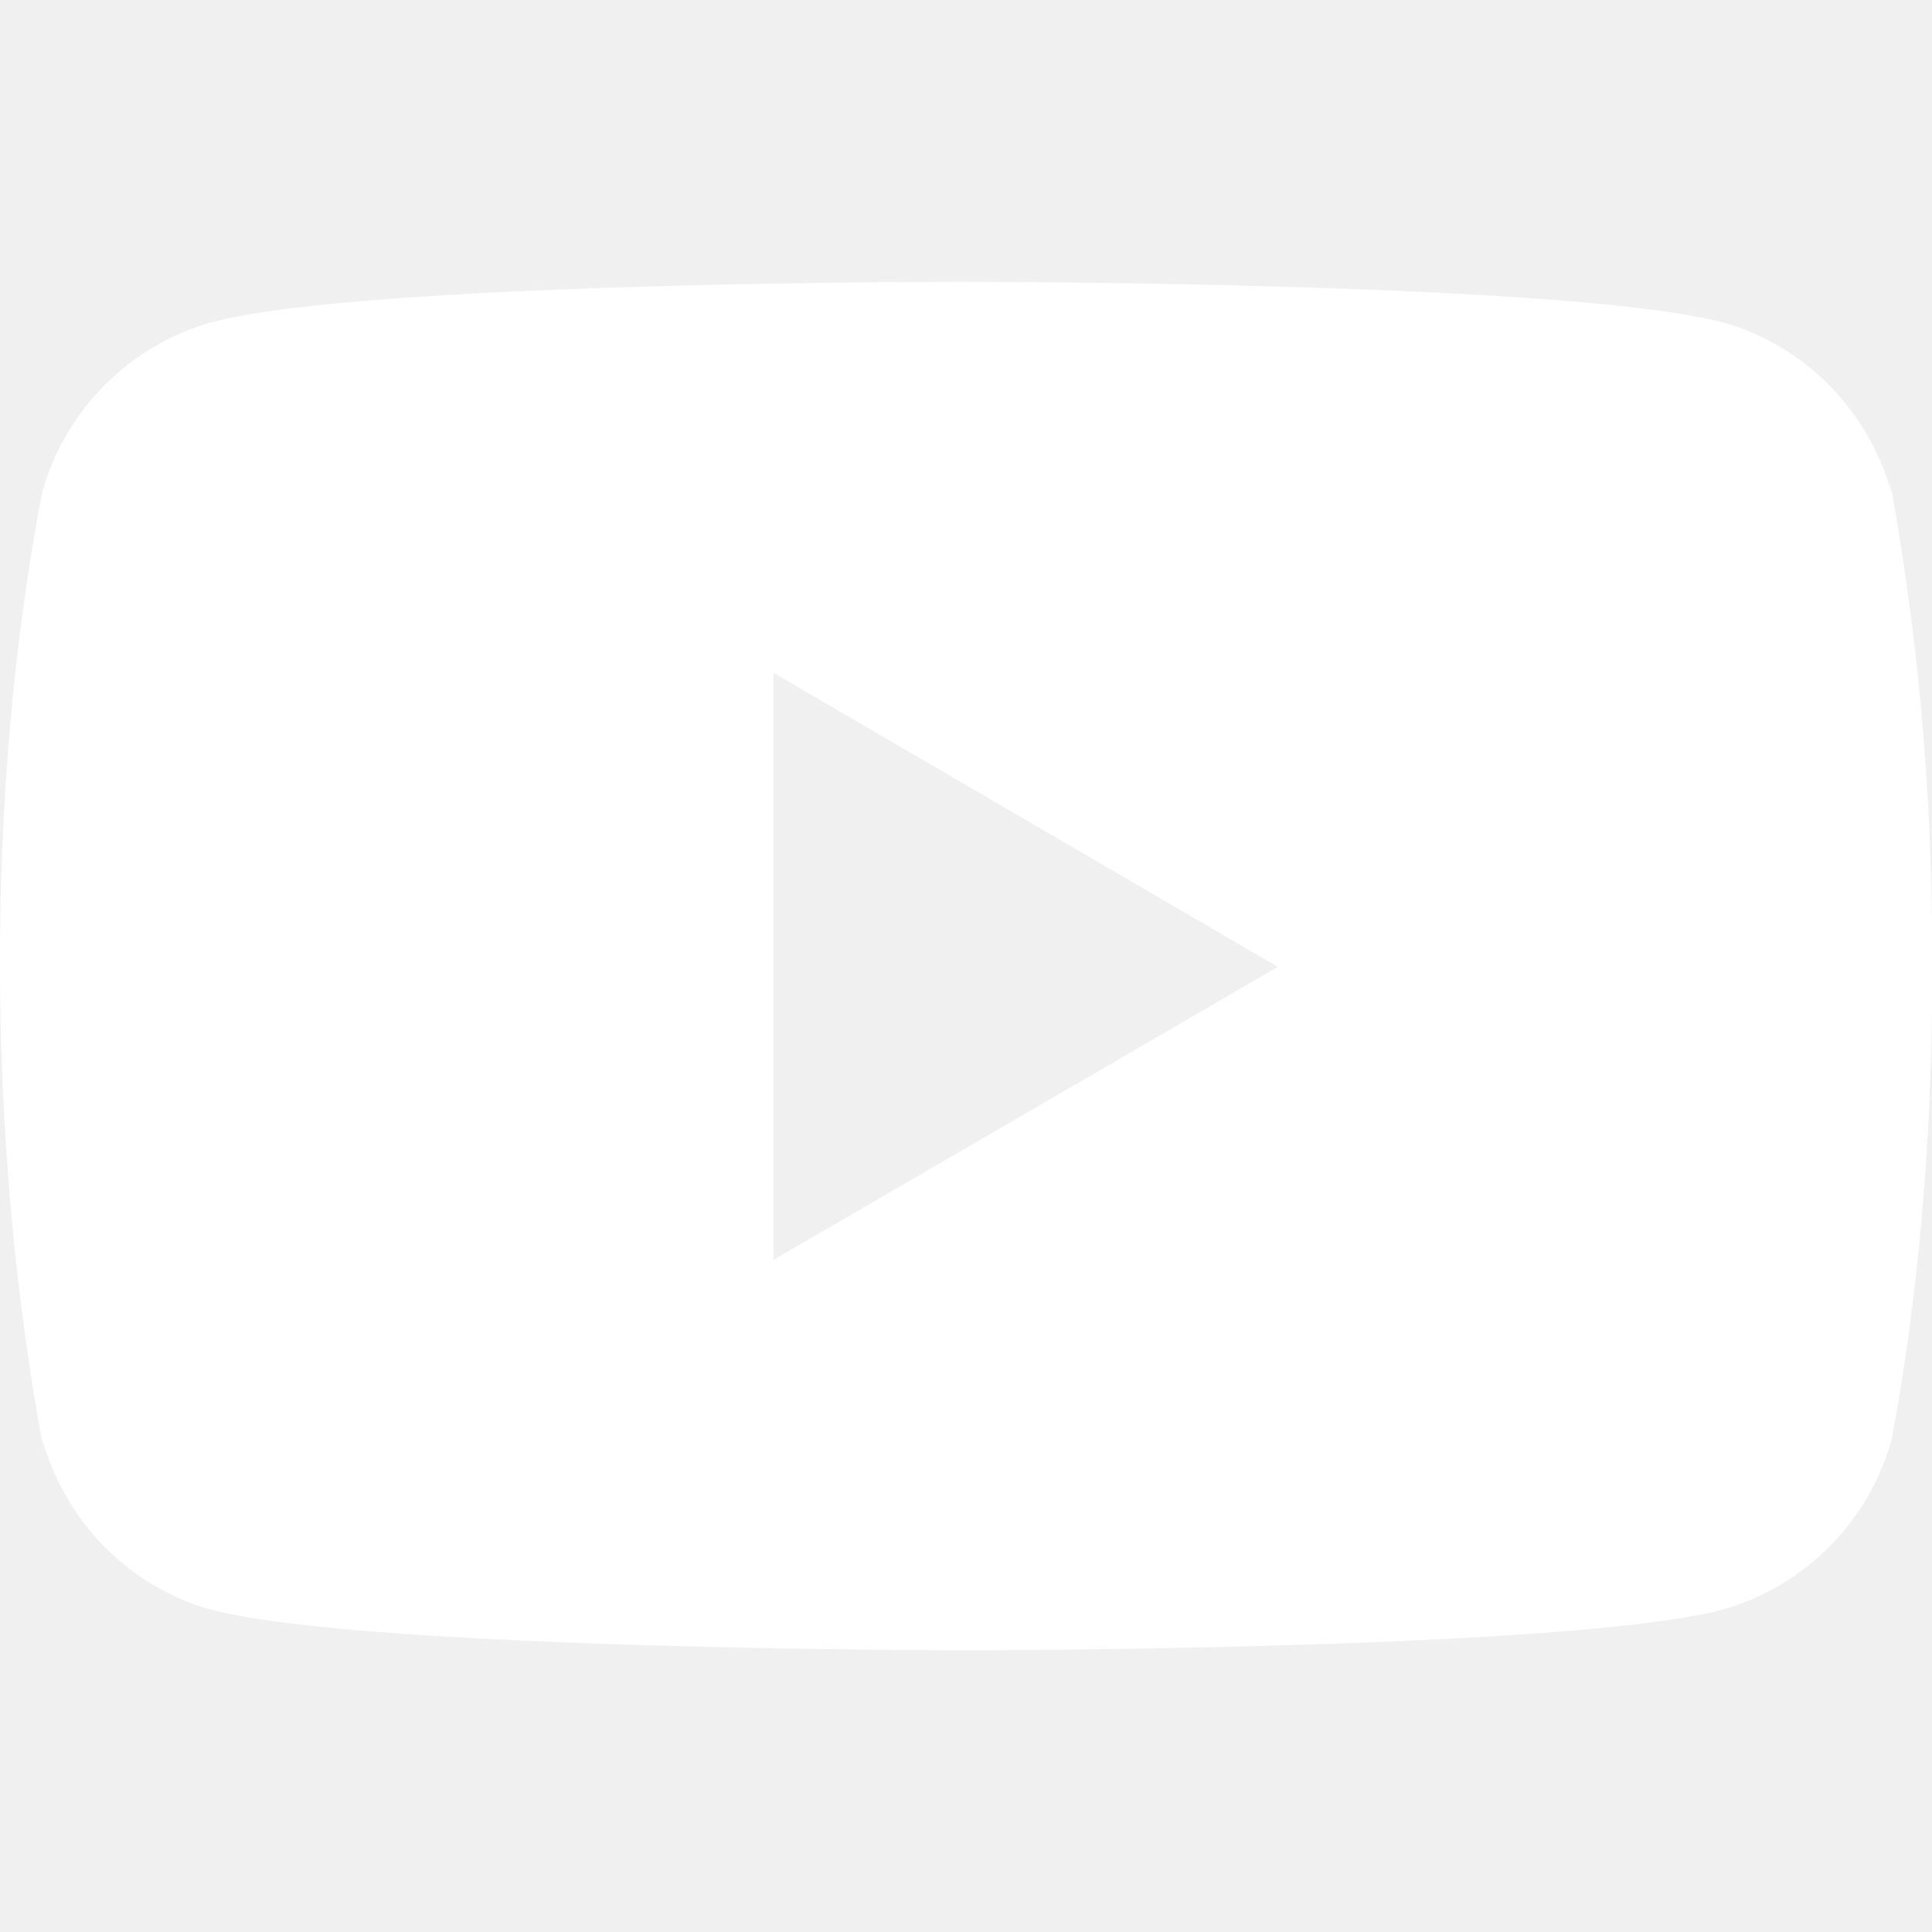
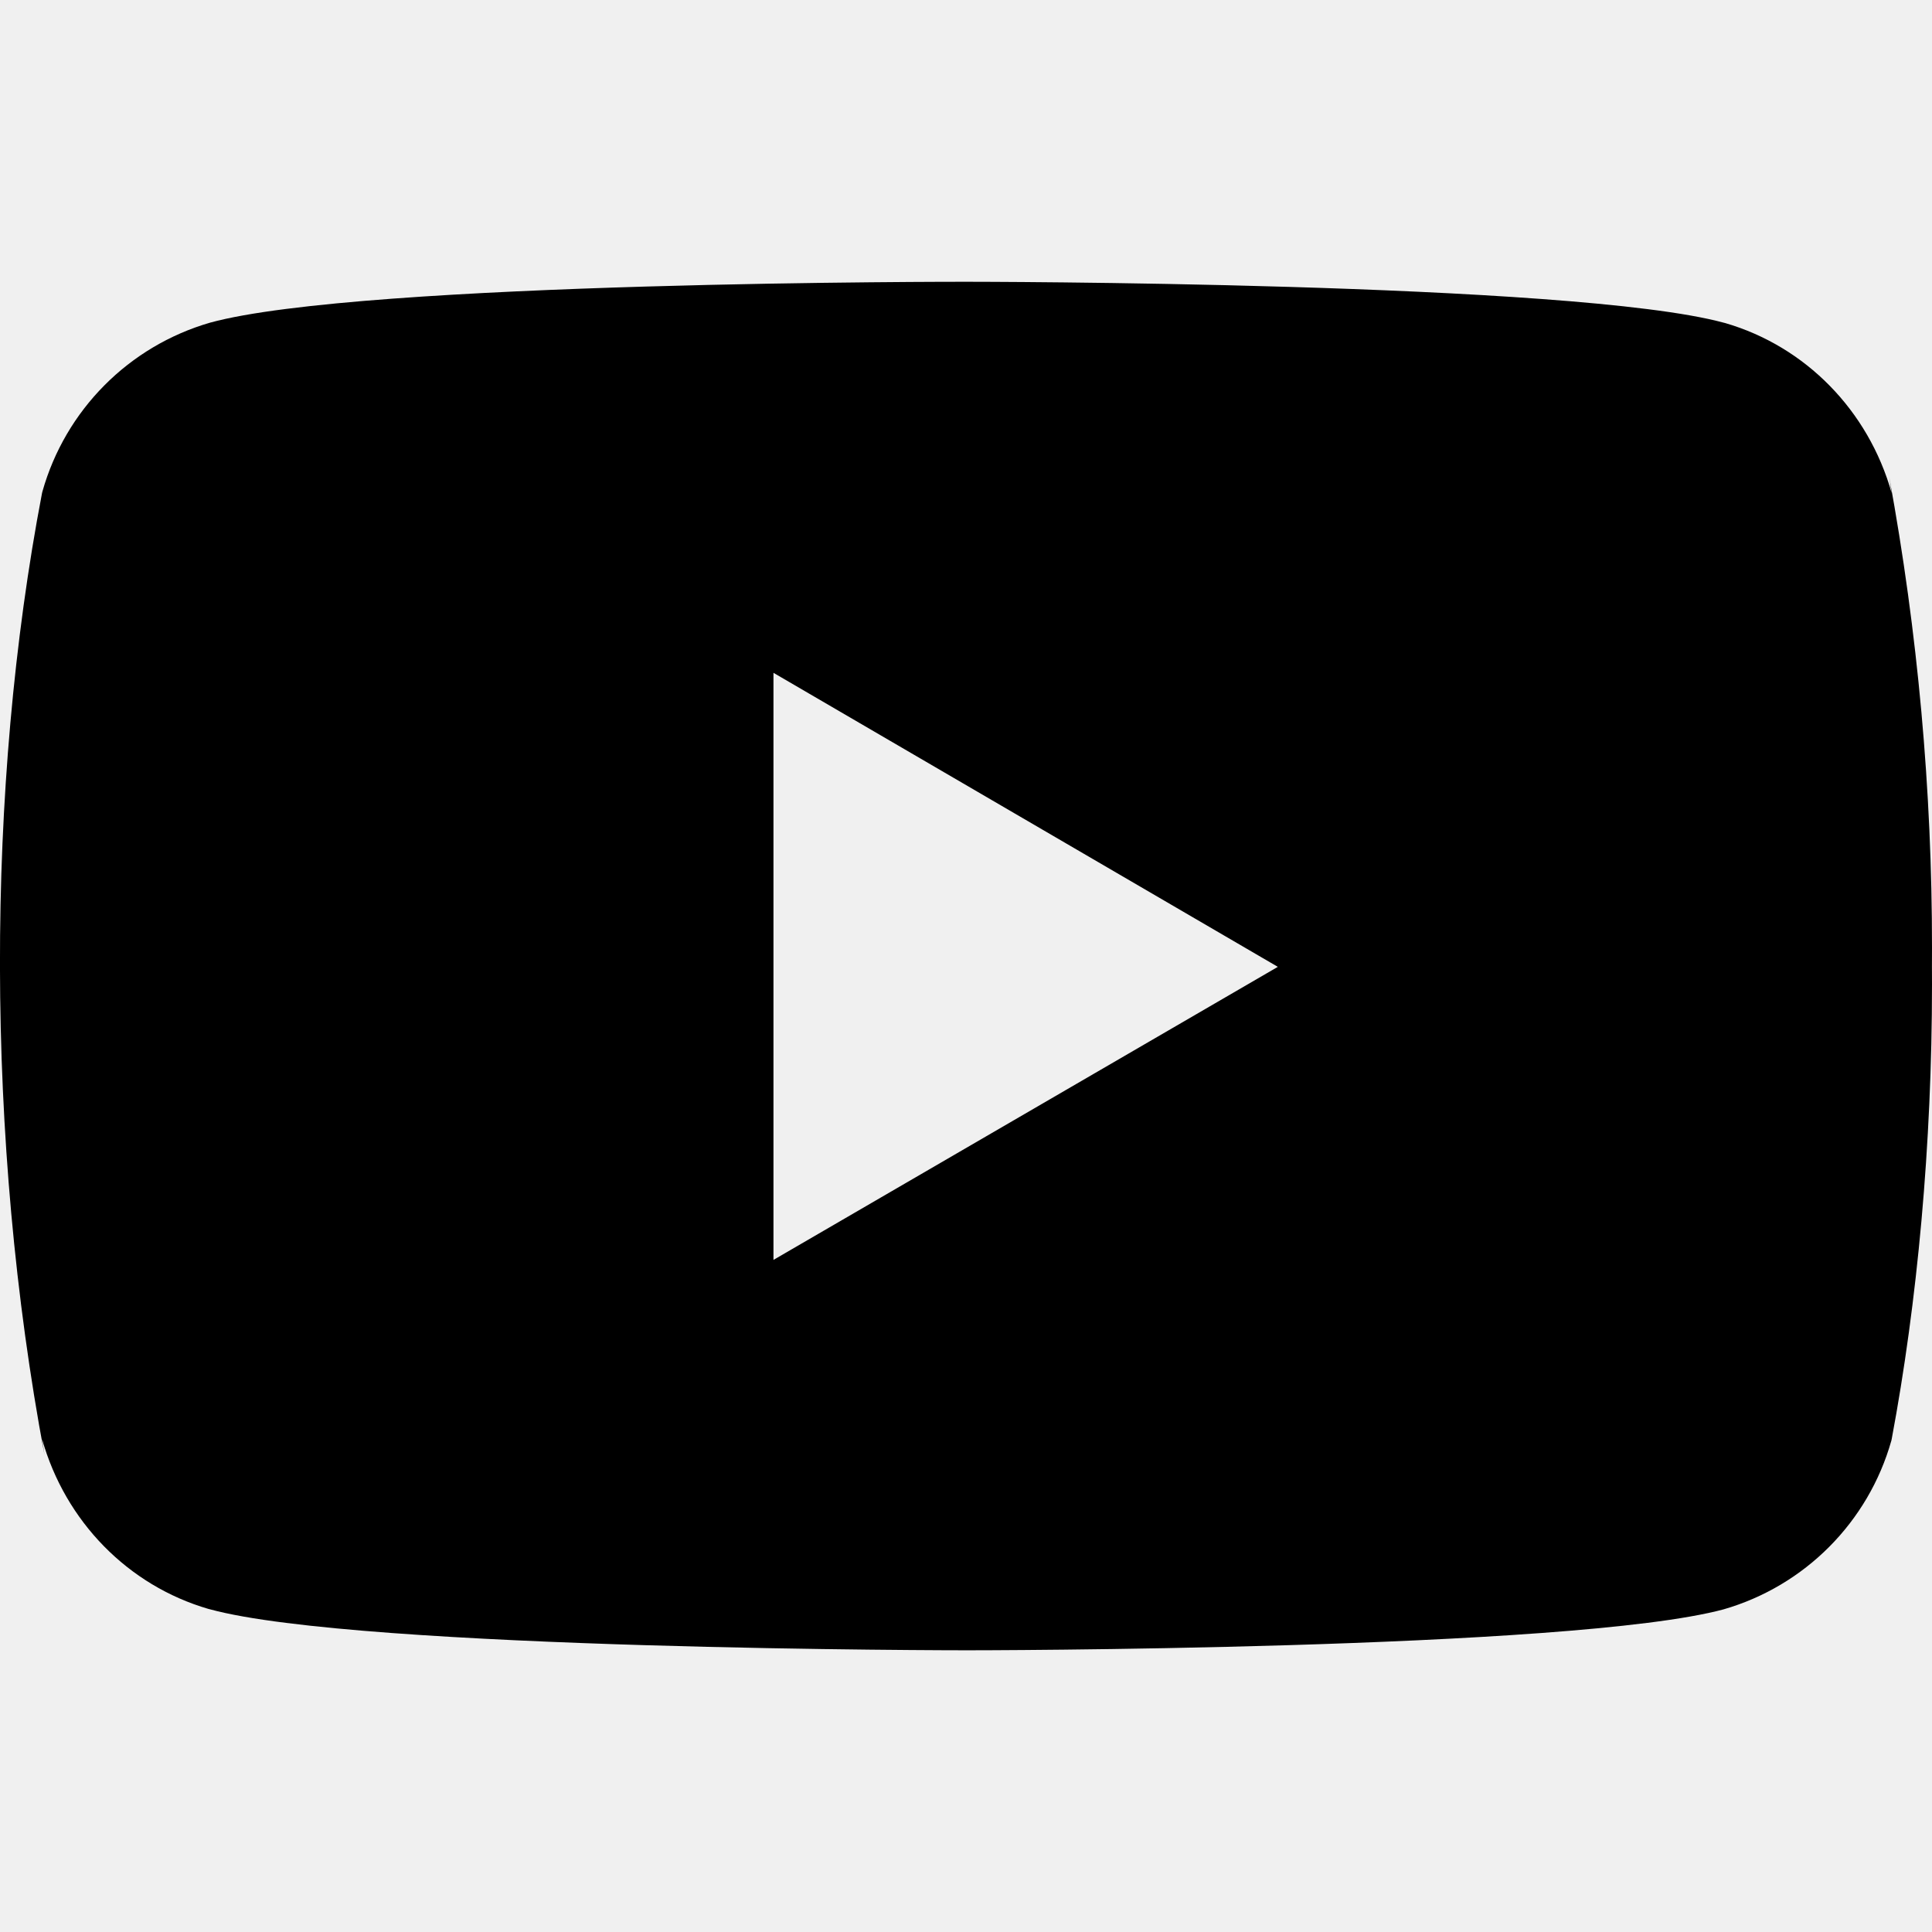
- <svg xmlns="http://www.w3.org/2000/svg" width="32" height="32" fill="none">
-   <g clip-path="url(#clip0)">
-     <path d="M31.292 7.905l.04.262c-.387-1.372-1.43-2.43-2.757-2.816l-.028-.007c-2.495-.677-12.534-.677-12.534-.677S6 4.653 3.48 5.344A4.059 4.059 0 00.703 8.14l-.007.028c-.932 4.868-.939 10.717.041 15.93l-.041-.265c.387 1.372 1.43 2.43 2.757 2.816l.028.007c2.492.678 12.534.678 12.534.678s10.012 0 12.533-.678a4.058 4.058 0 002.779-2.795l.006-.028c.424-2.264.667-4.87.667-7.53l-.001-.295L32 15.7a43.01 43.01 0 00-.708-7.795zM12.811 20.868v-9.724l8.354 4.87-8.354 4.854z" fill="#fff" />
-   </g>
-   <defs>
-     <clipPath id="clip0">
-       <path fill="#fff" d="M0 0h32v32H0z" />
-     </clipPath>
-   </defs>
+ <svg xmlns="http://www.w3.org/2000/svg" viewBox="0 0 32 32">
+   <path d="M31.292 7.905l.04.262c-.387-1.372-1.43-2.43-2.757-2.816l-.028-.007c-2.495-.677-12.534-.677-12.534-.677S6 4.653 3.48 5.344A4.059 4.059 0 00.703 8.14l-.007.028c-.932 4.868-.939 10.717.041 15.93l-.041-.265c.387 1.372 1.43 2.43 2.757 2.816l.028.007c2.492.678 12.534.678 12.534.678s10.012 0 12.533-.678a4.058 4.058 0 002.779-2.795l.006-.028c.424-2.264.667-4.87.667-7.53l-.001-.295L32 15.7a43.01 43.01 0 00-.708-7.795zM12.811 20.868v-9.724l8.354 4.87-8.354 4.854z" />
</svg>
